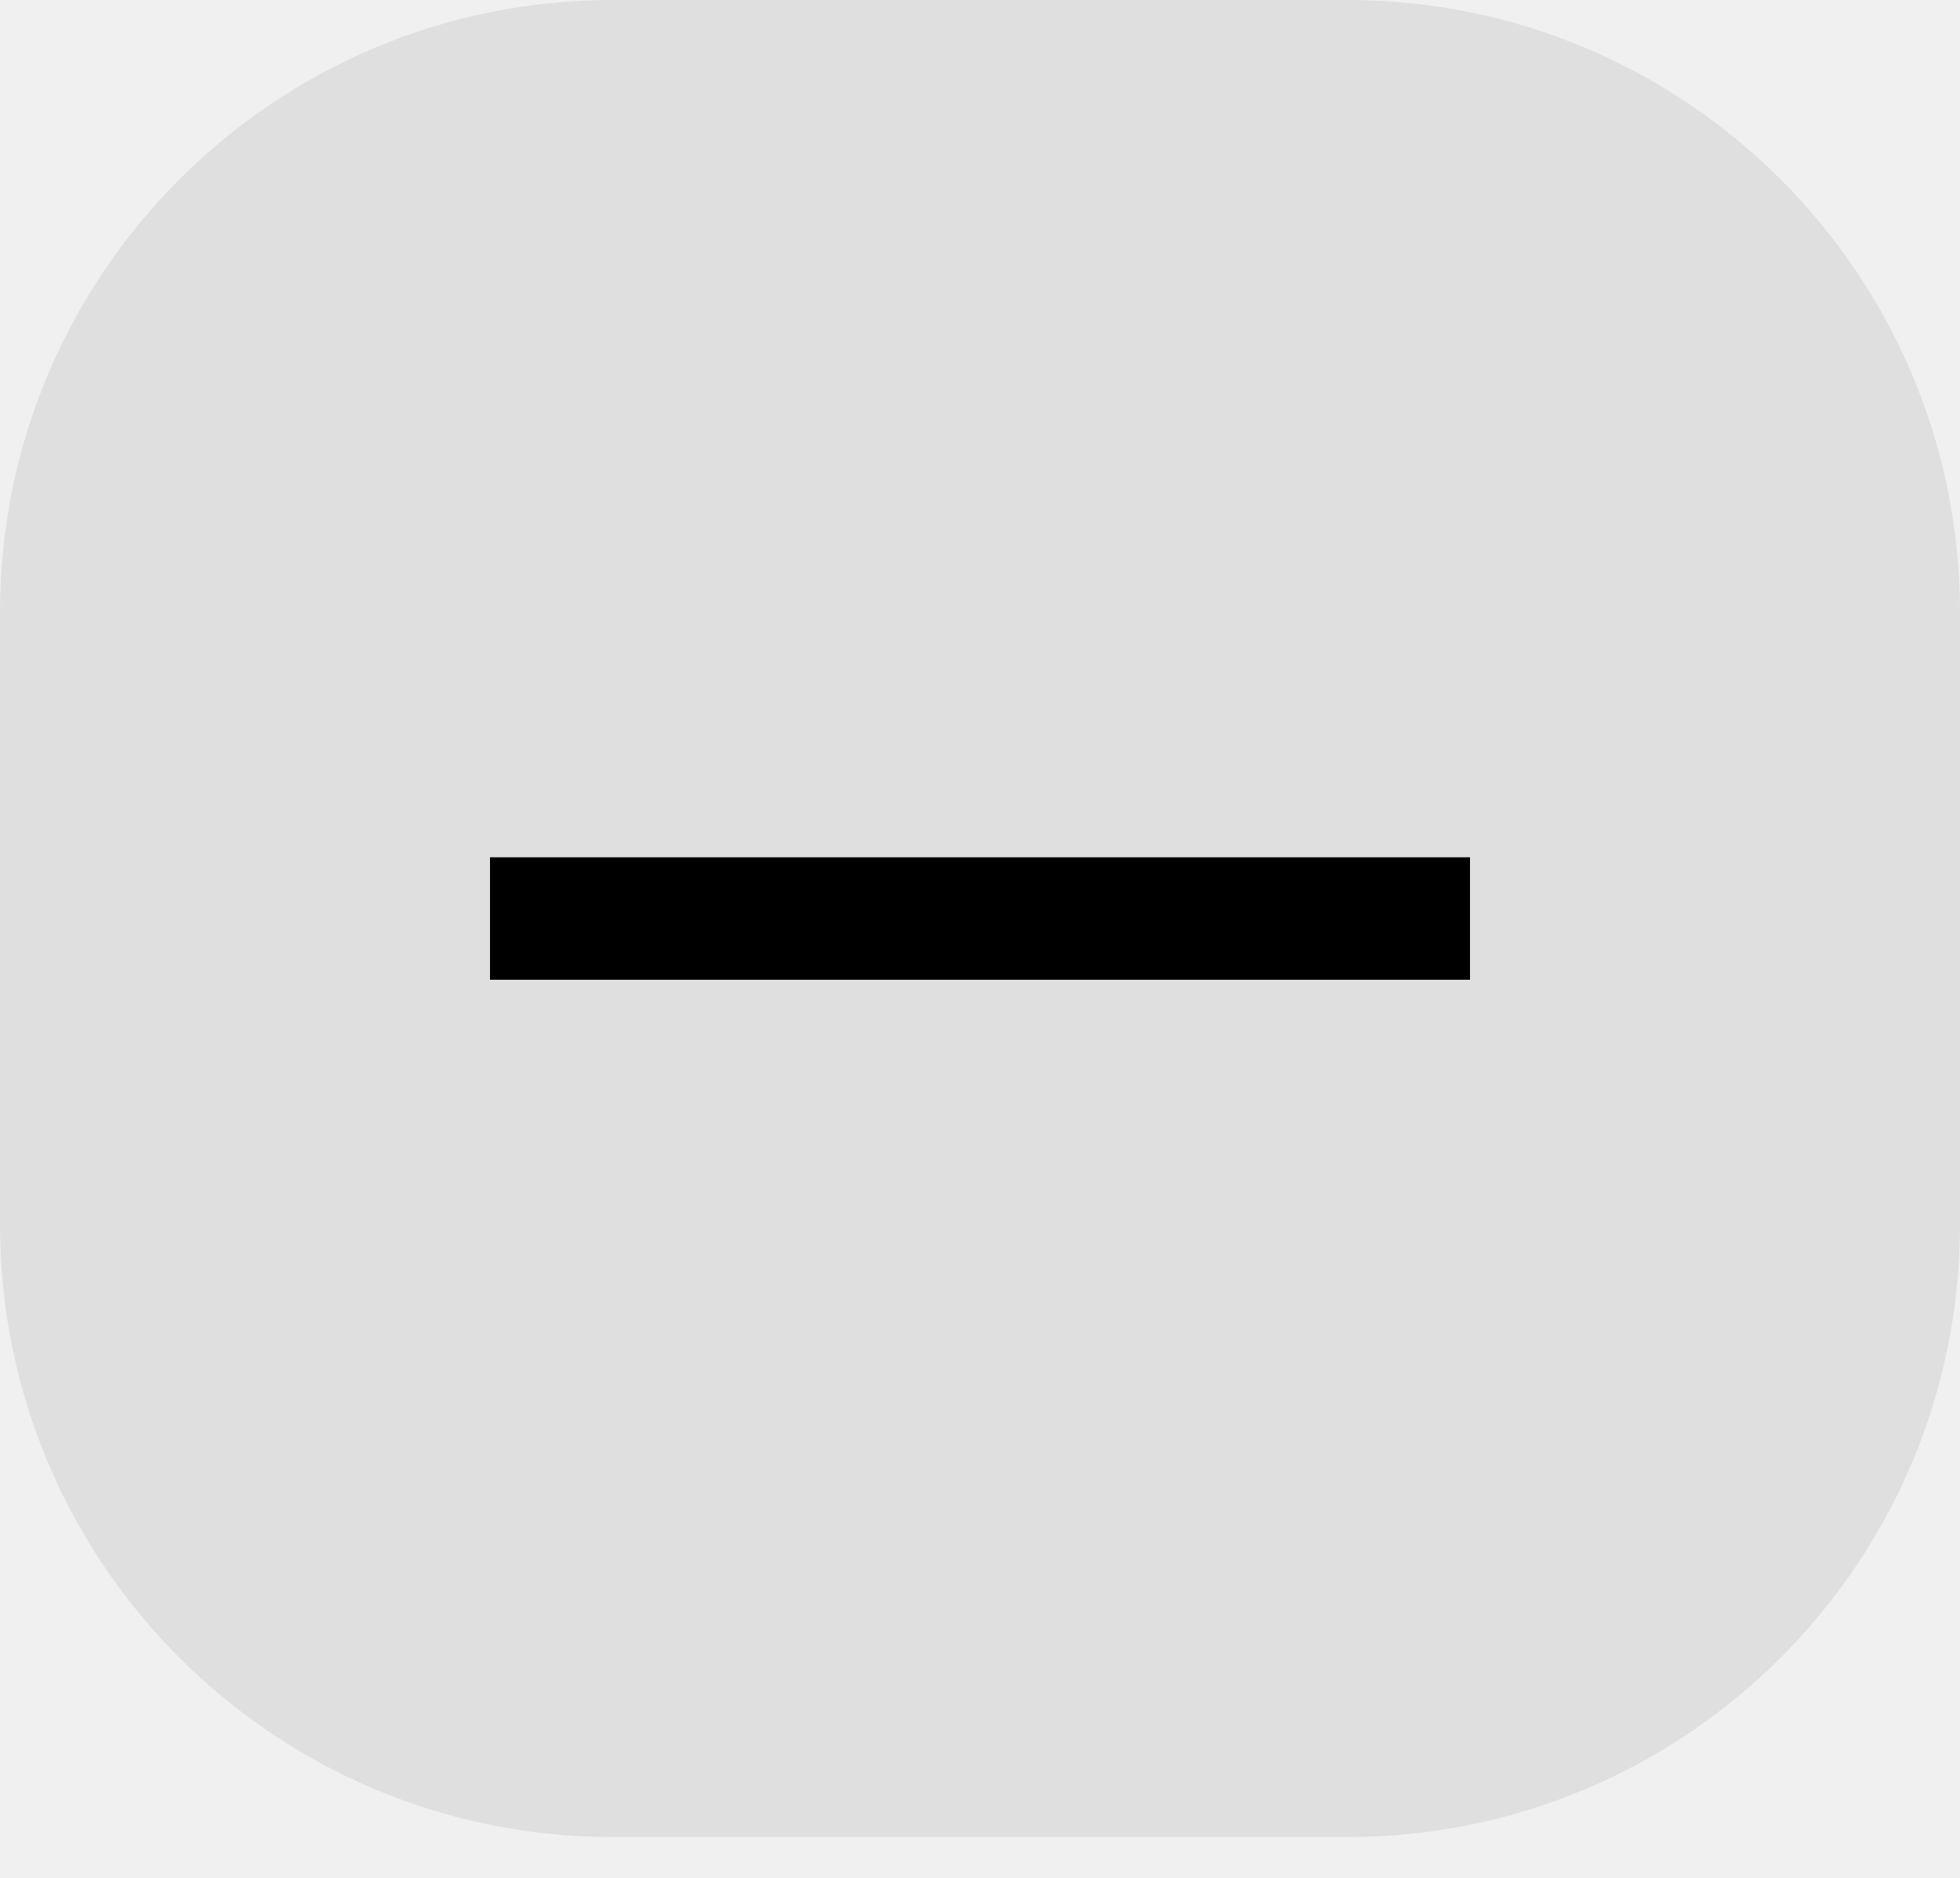
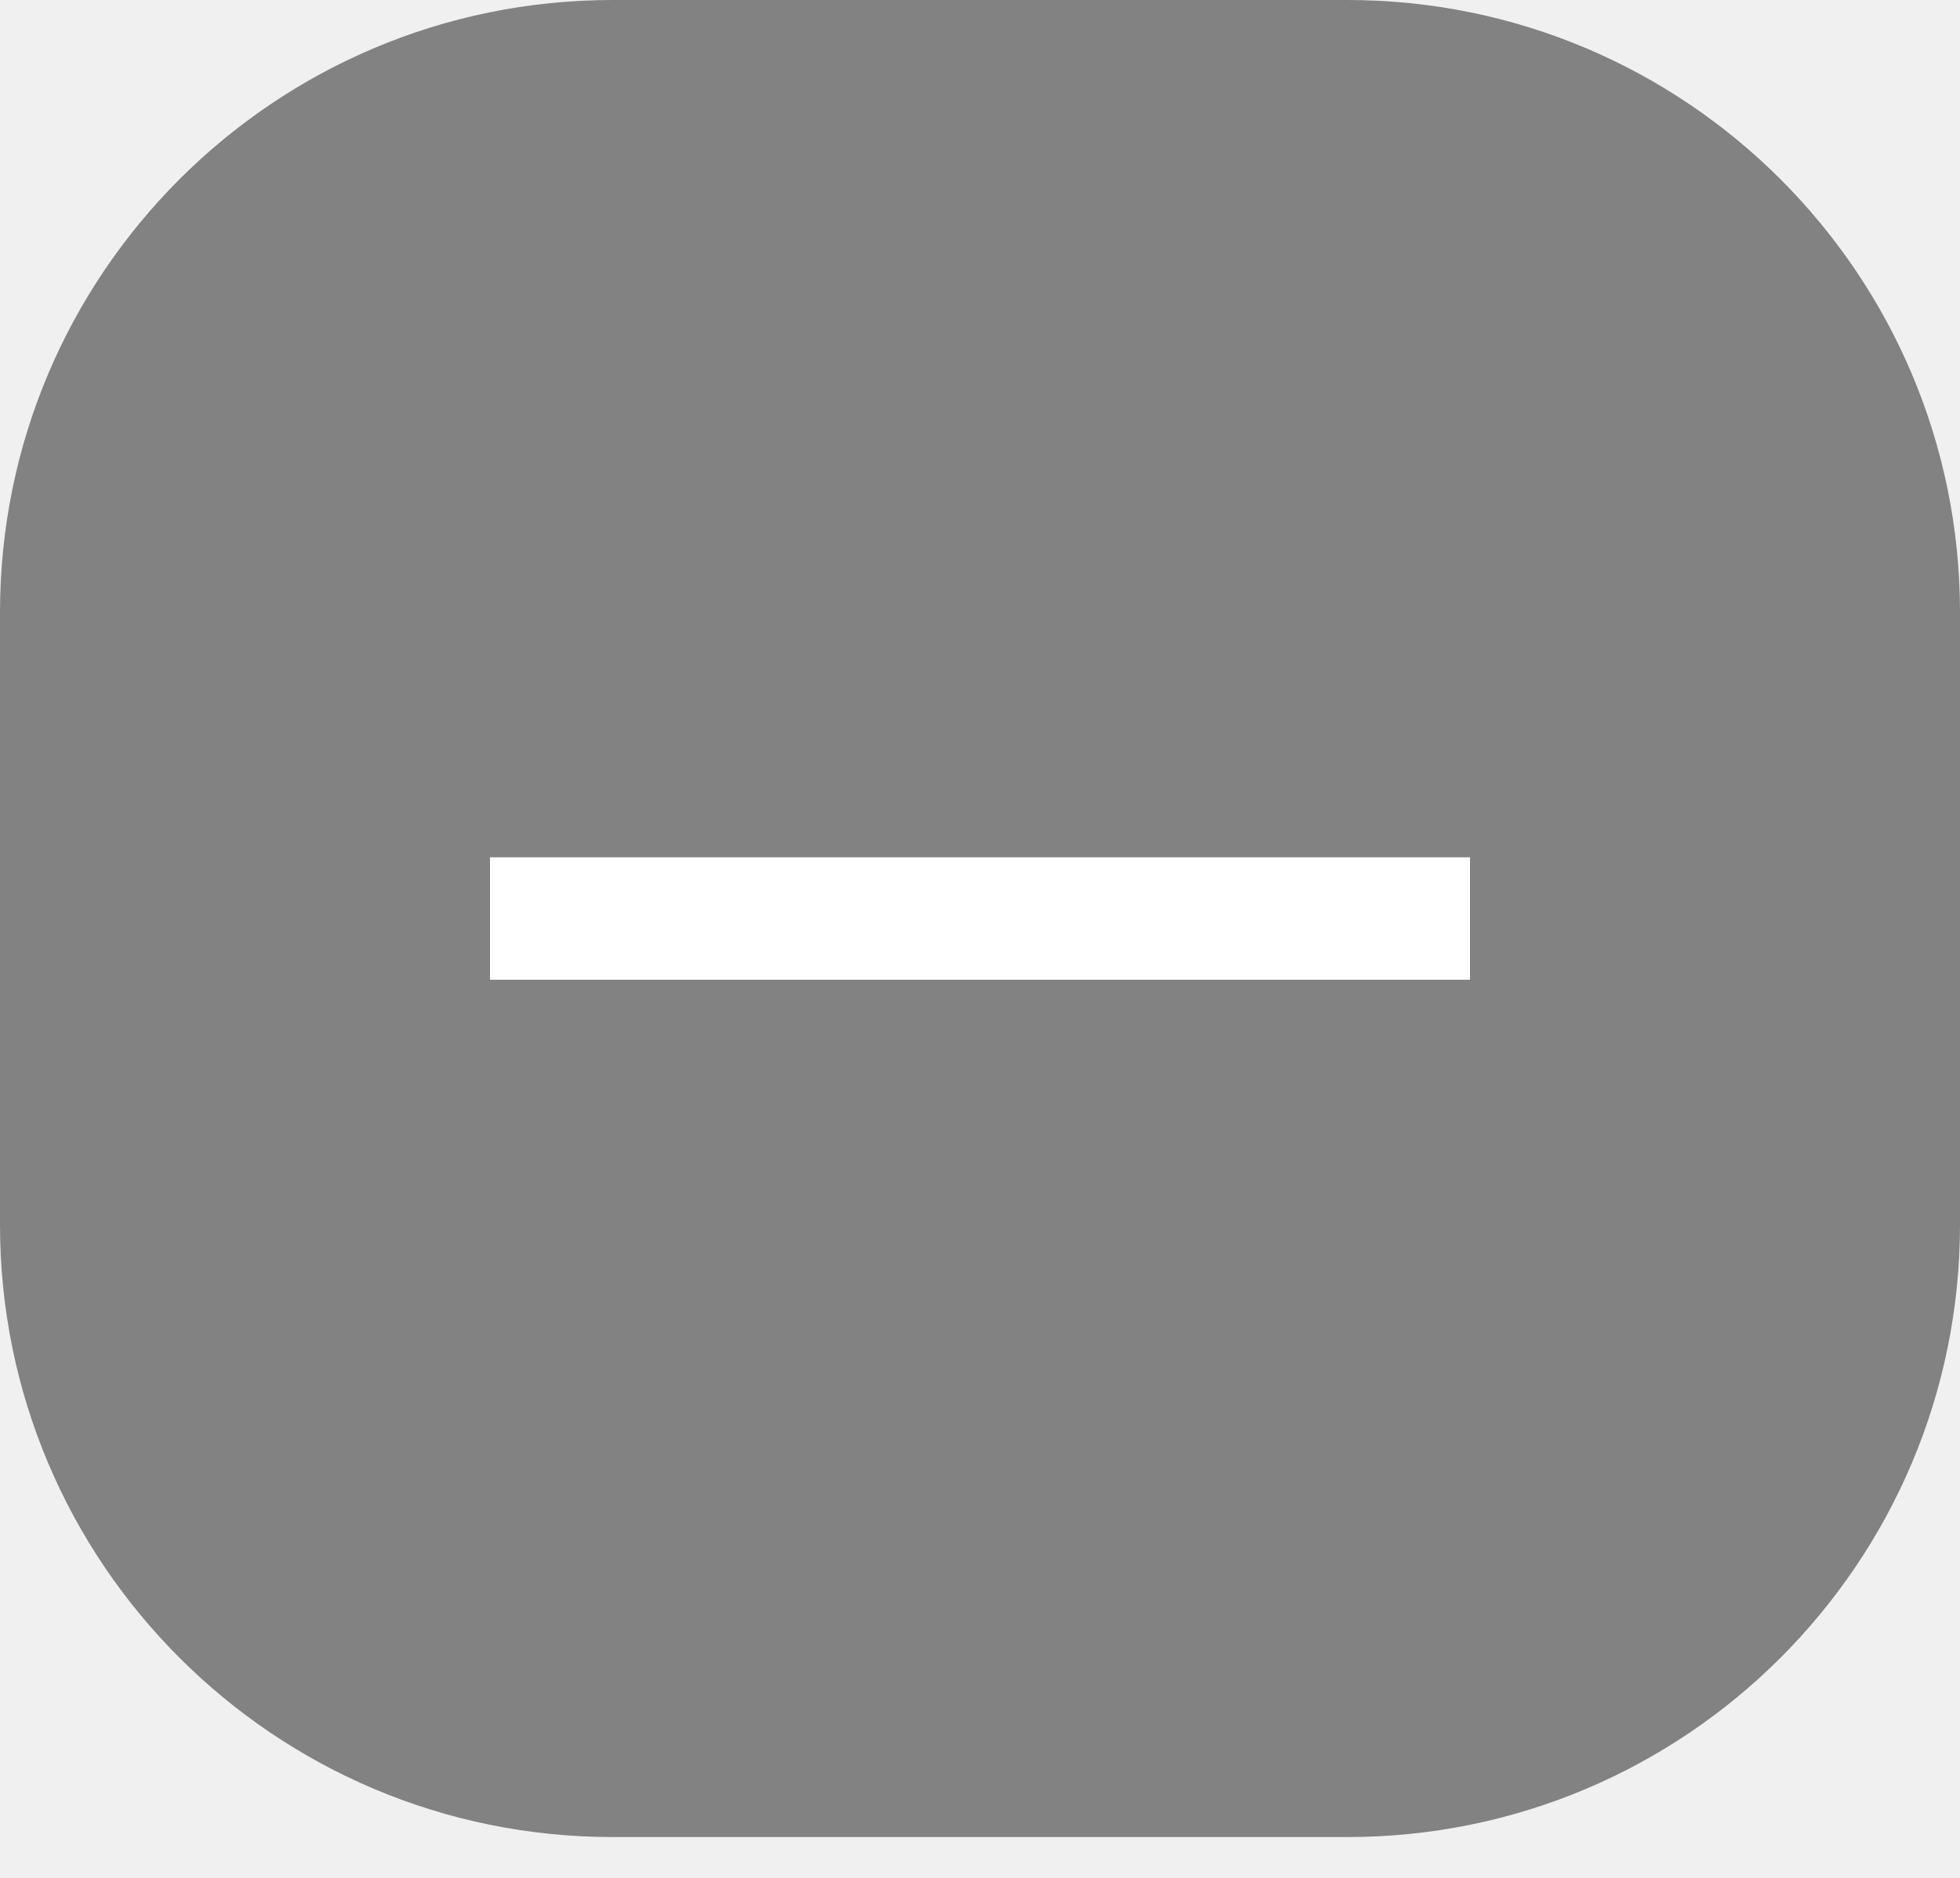
<svg xmlns="http://www.w3.org/2000/svg" width="24" height="23" viewBox="0 0 24 23" fill="none">
-   <rect width="24" height="22.5" rx="7.5" fill="#DFDFDF" />
-   <rect x="6" y="10.5" width="12" height="1.5" fill="black" />
+   <rect width="24" height="22.5" rx="7.5" fill="#828282" />
+   <rect x="6" y="10.5" width="12" height="1.5" fill="white" />
</svg>
